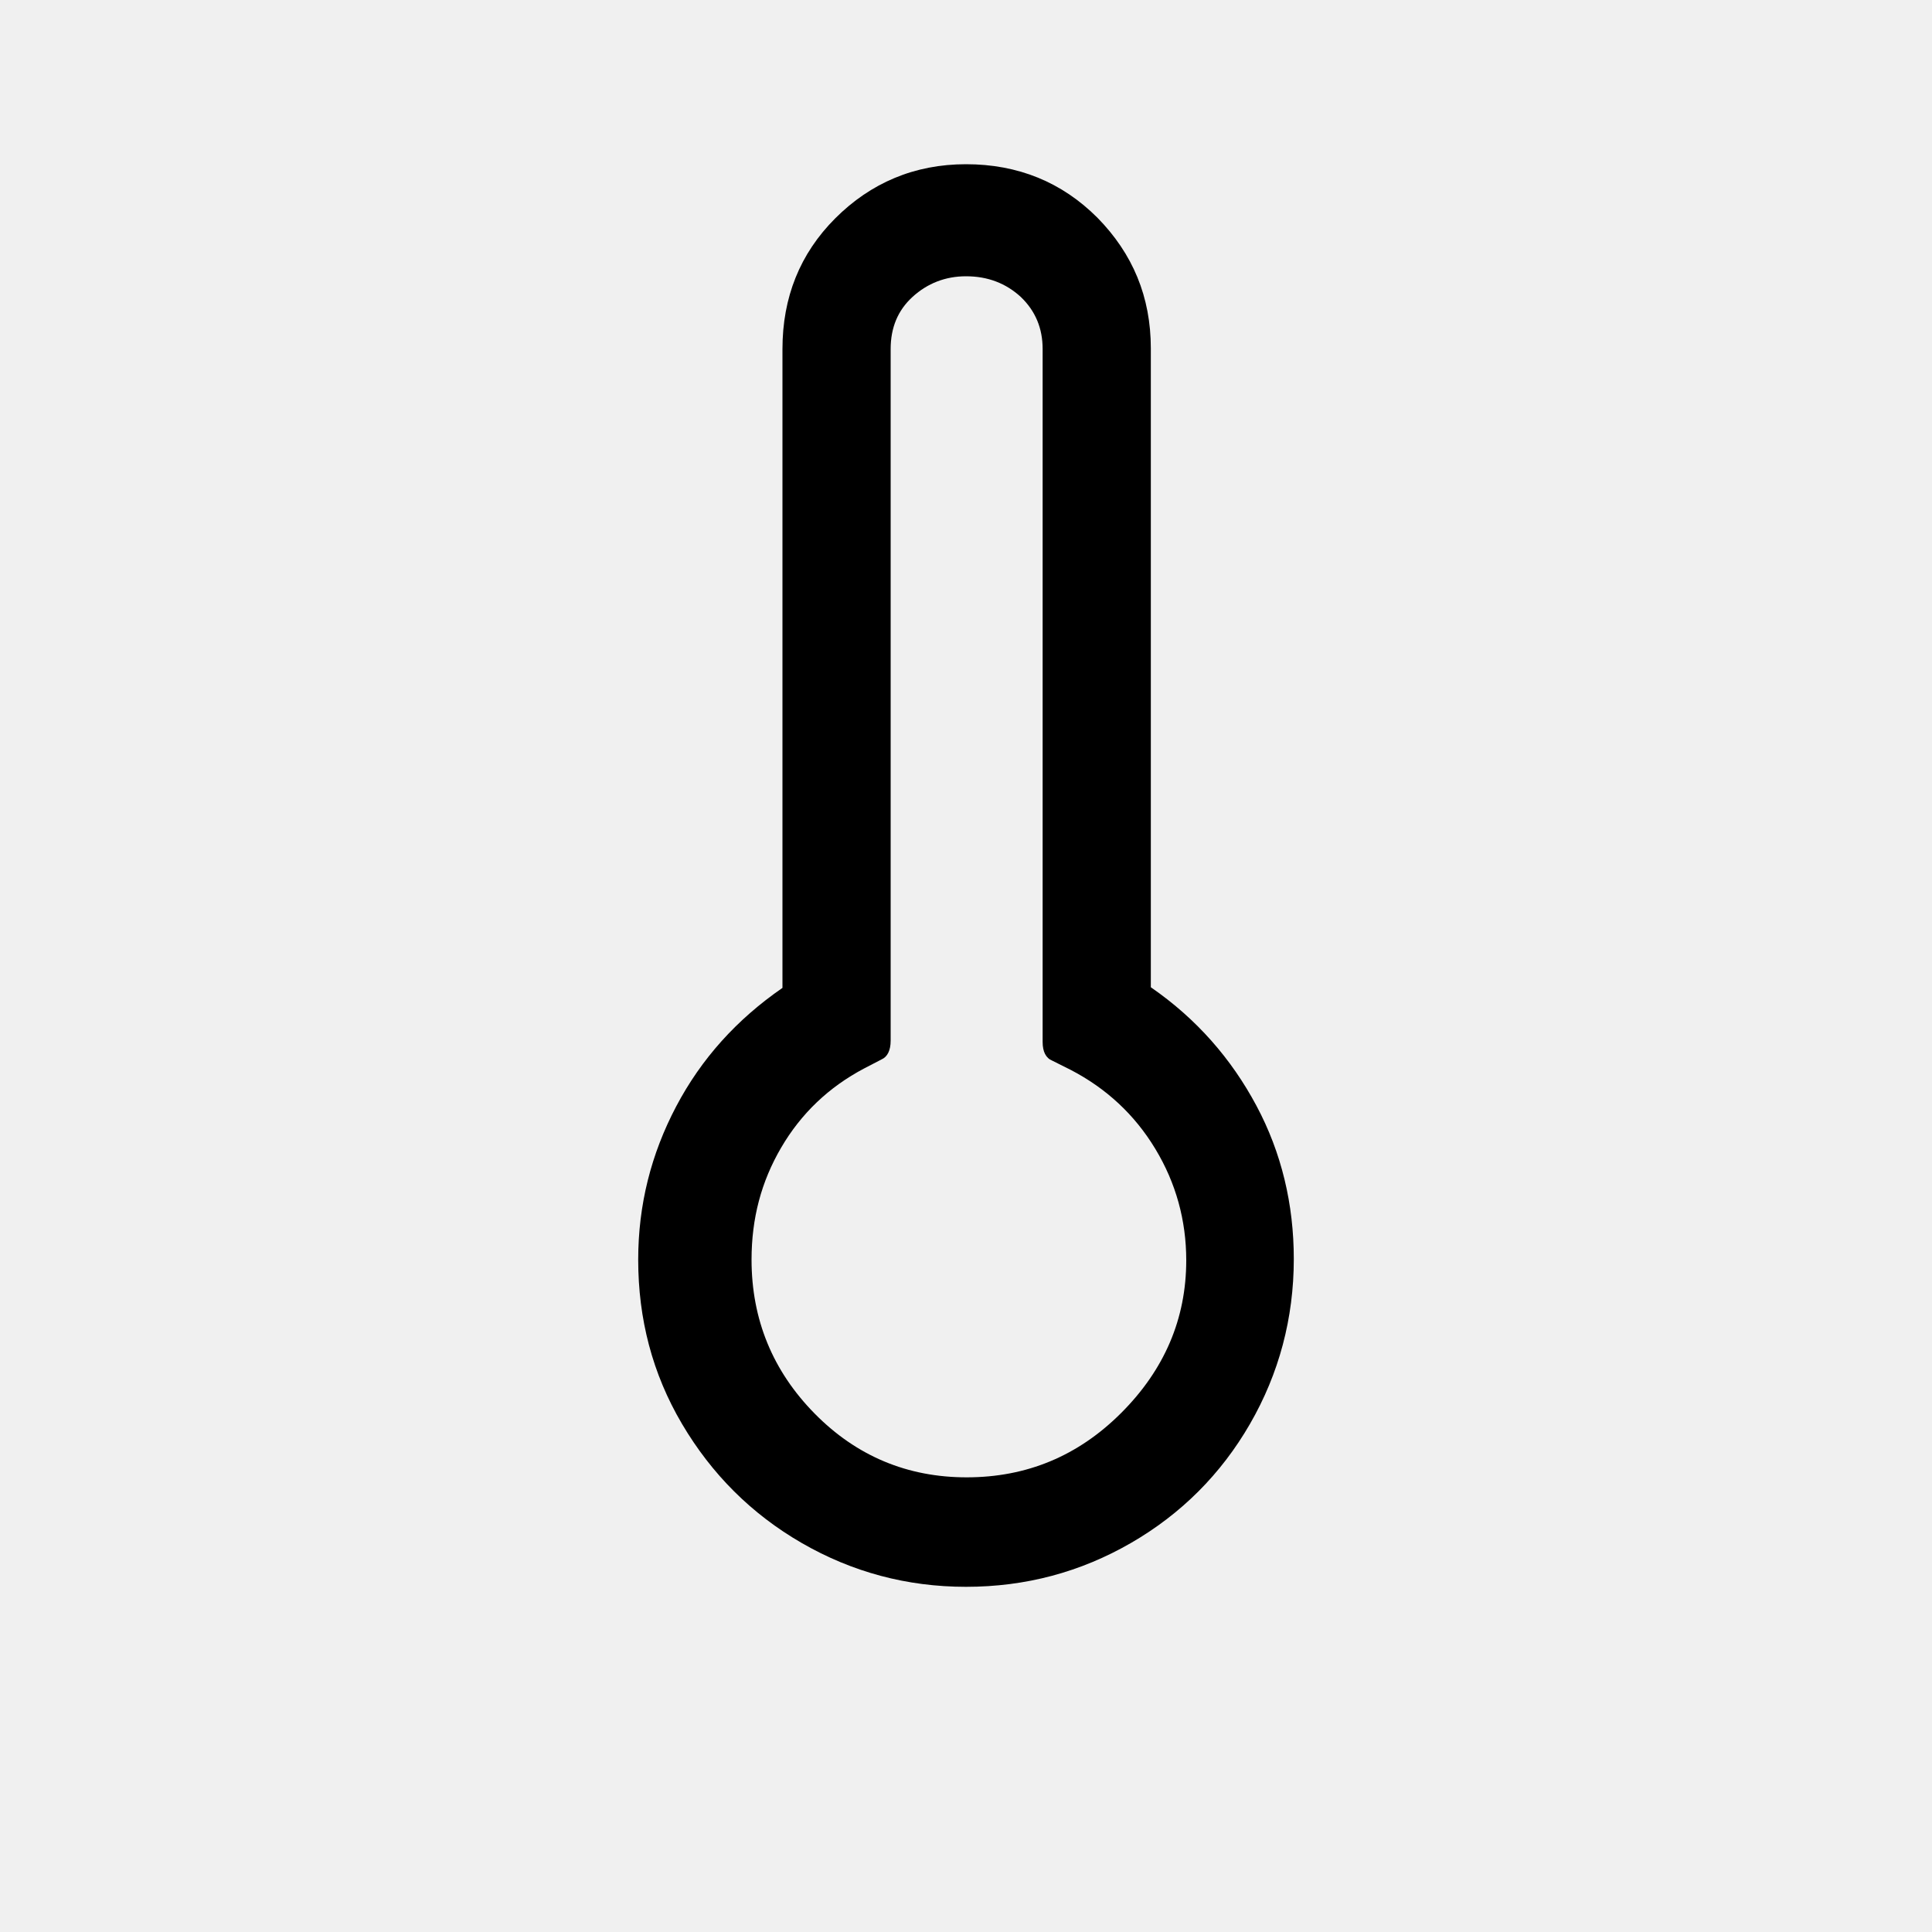
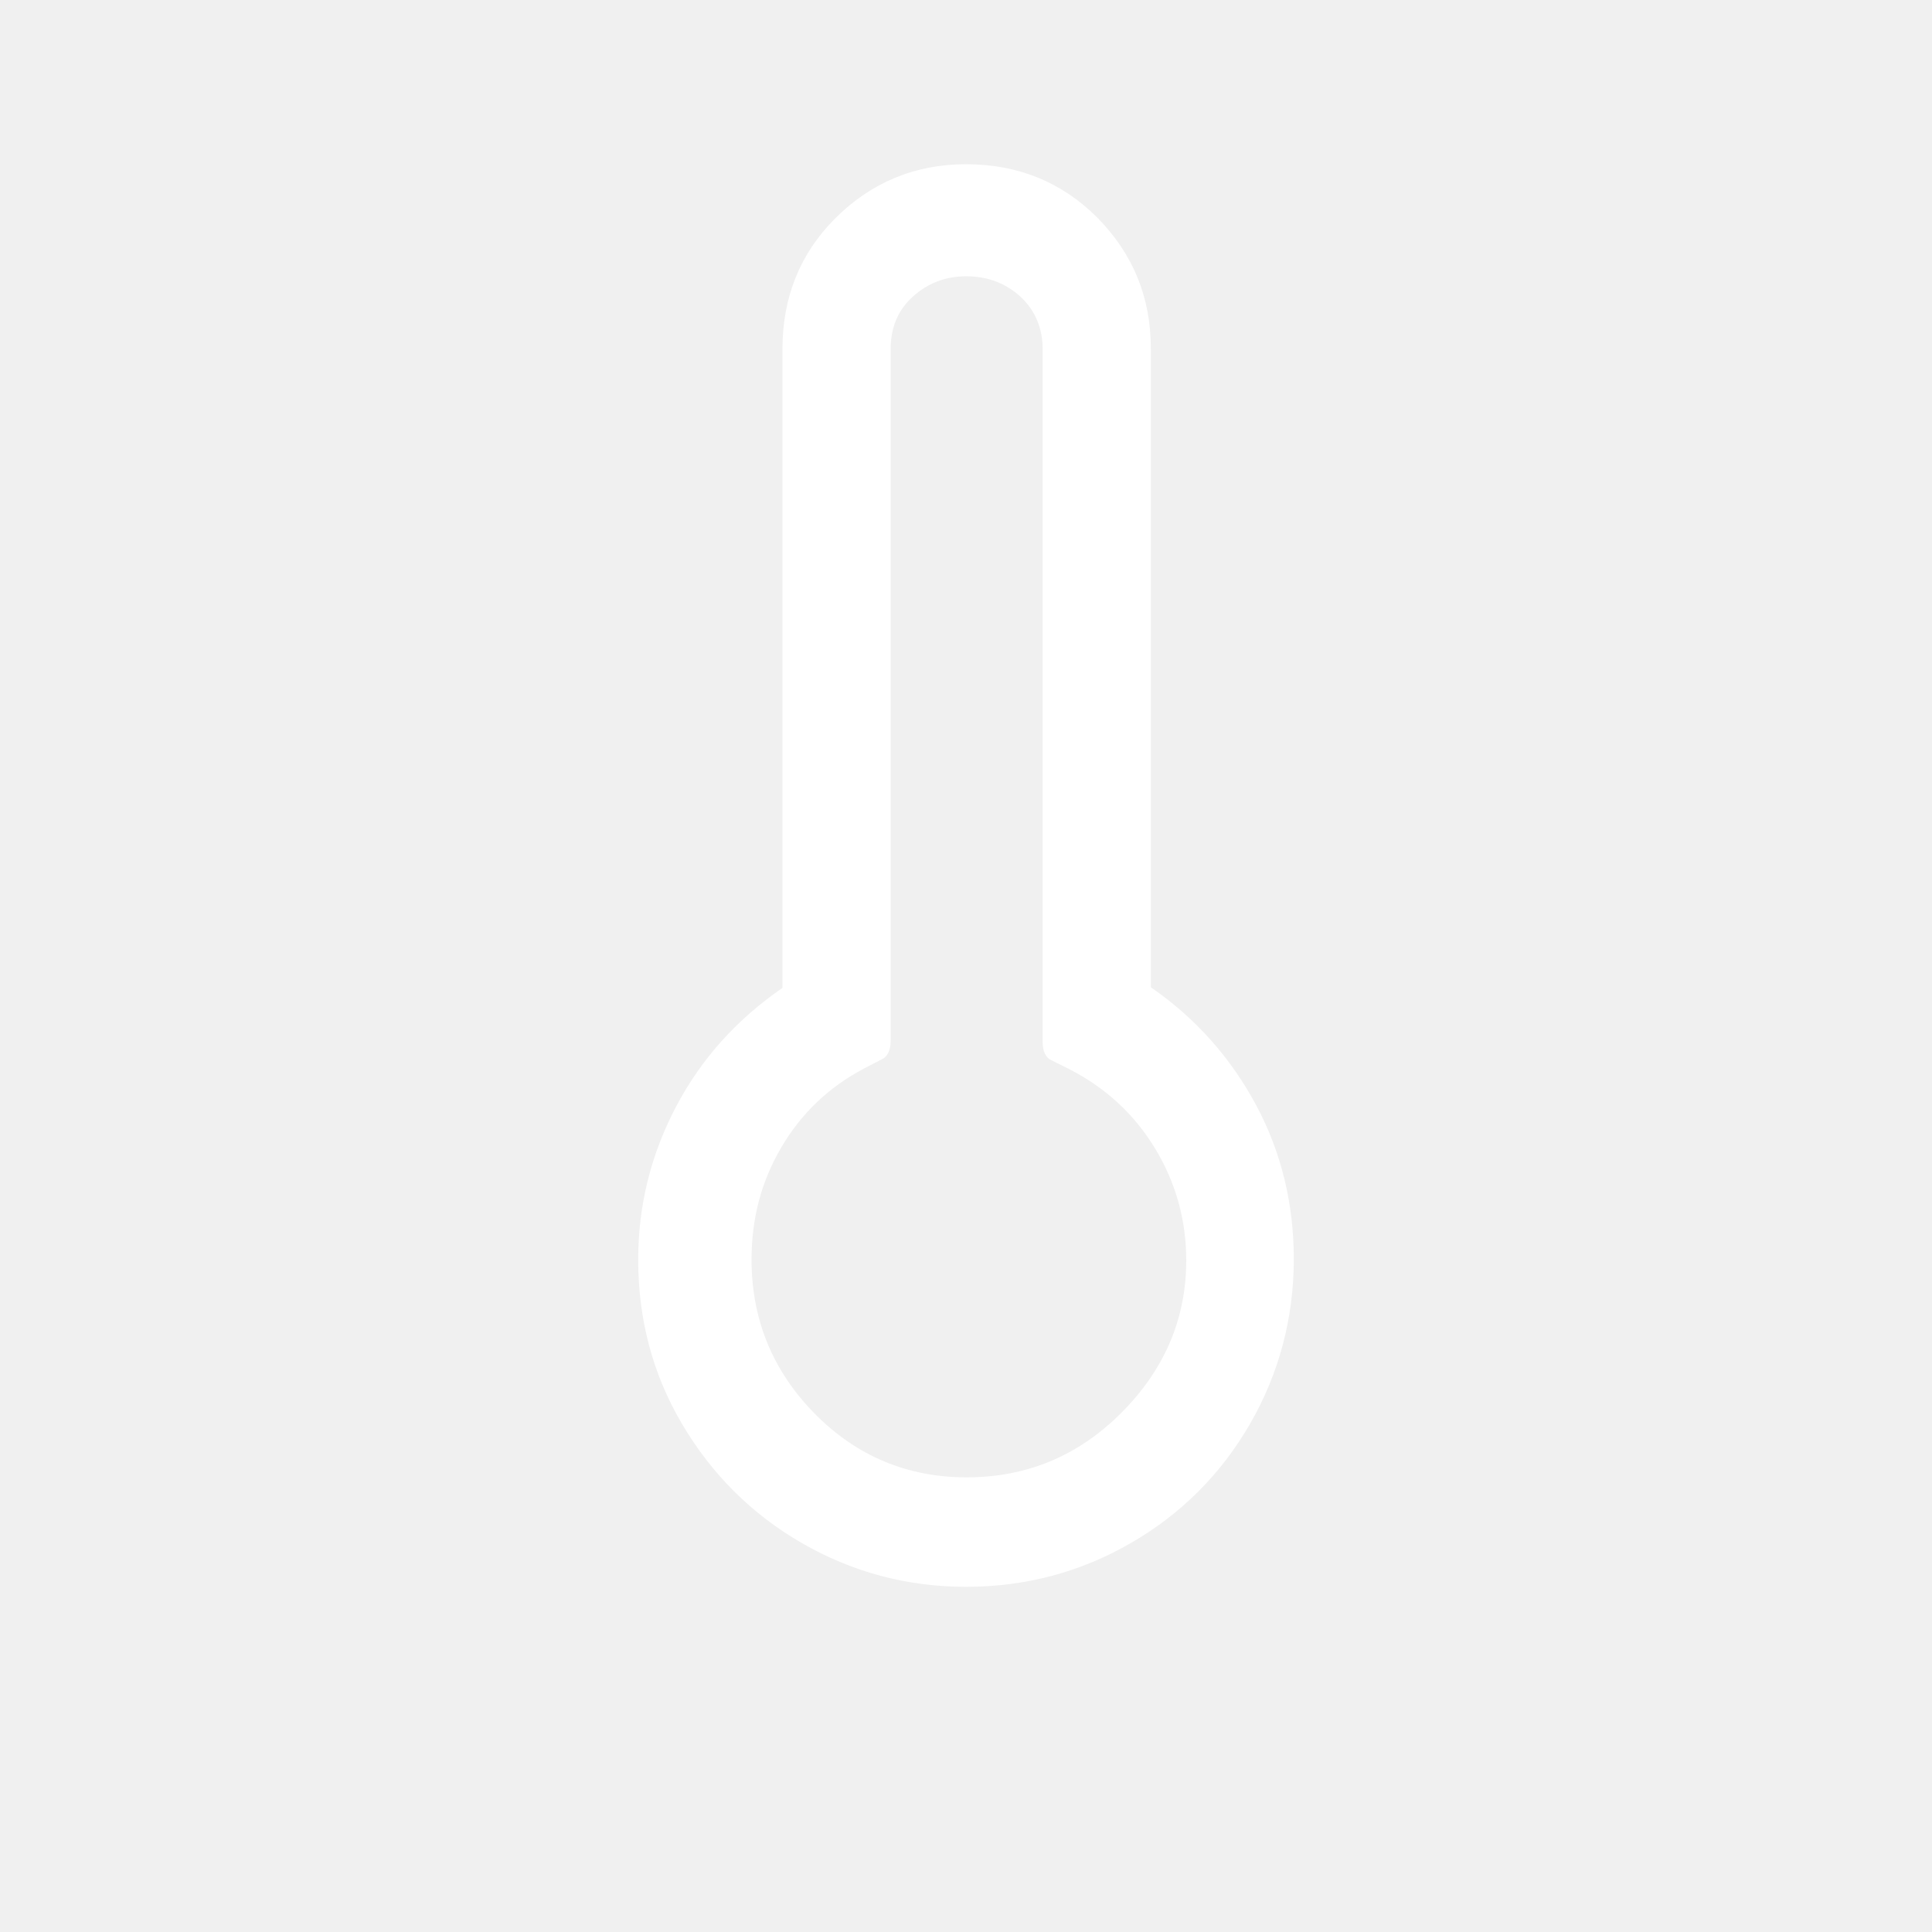
- <svg xmlns="http://www.w3.org/2000/svg" version="1.1" id="Layer_1" x="0px" y="0px" viewBox="0 0 30 30" style="enable-background:new 0 0 30 30;" xml:space="preserve">
+ <svg xmlns="http://www.w3.org/2000/svg" version="1.1" id="Layer_1" x="0px" y="0px" viewBox="0 0 30 30" style="enable-background:new 0 0 30 30;" xml:space="preserve" fill="#ffffff">
  <path d="M9.91,19.56c0-0.85,0.2-1.64,0.59-2.38s0.94-1.35,1.65-1.84V5.42c0-0.8,0.27-1.48,0.82-2.03S14.2,2.55,15,2.55  c0.81,0,1.49,0.28,2.04,0.83c0.55,0.56,0.83,1.23,0.83,2.03v9.92c0.71,0.49,1.25,1.11,1.64,1.84s0.58,1.53,0.58,2.38  c0,0.92-0.23,1.78-0.68,2.56s-1.07,1.4-1.85,1.85s-1.63,0.68-2.56,0.68c-0.92,0-1.77-0.23-2.55-0.68s-1.4-1.07-1.86-1.85  S9.91,20.48,9.91,19.56z M11.67,19.56c0,0.93,0.33,1.73,0.98,2.39c0.65,0.66,1.44,0.99,2.36,0.99c0.93,0,1.73-0.33,2.4-1  s1.01-1.46,1.01-2.37c0-0.62-0.16-1.2-0.48-1.73c-0.32-0.53-0.76-0.94-1.32-1.23l-0.28-0.14c-0.1-0.04-0.15-0.14-0.15-0.29V5.42  c0-0.32-0.11-0.59-0.34-0.81C15.62,4.4,15.34,4.29,15,4.29c-0.32,0-0.6,0.11-0.83,0.32c-0.23,0.21-0.34,0.48-0.34,0.81v10.74  c0,0.15-0.05,0.25-0.14,0.29l-0.27,0.14c-0.55,0.29-0.98,0.7-1.29,1.23C11.82,18.35,11.67,18.92,11.67,19.56z" />
</svg>
